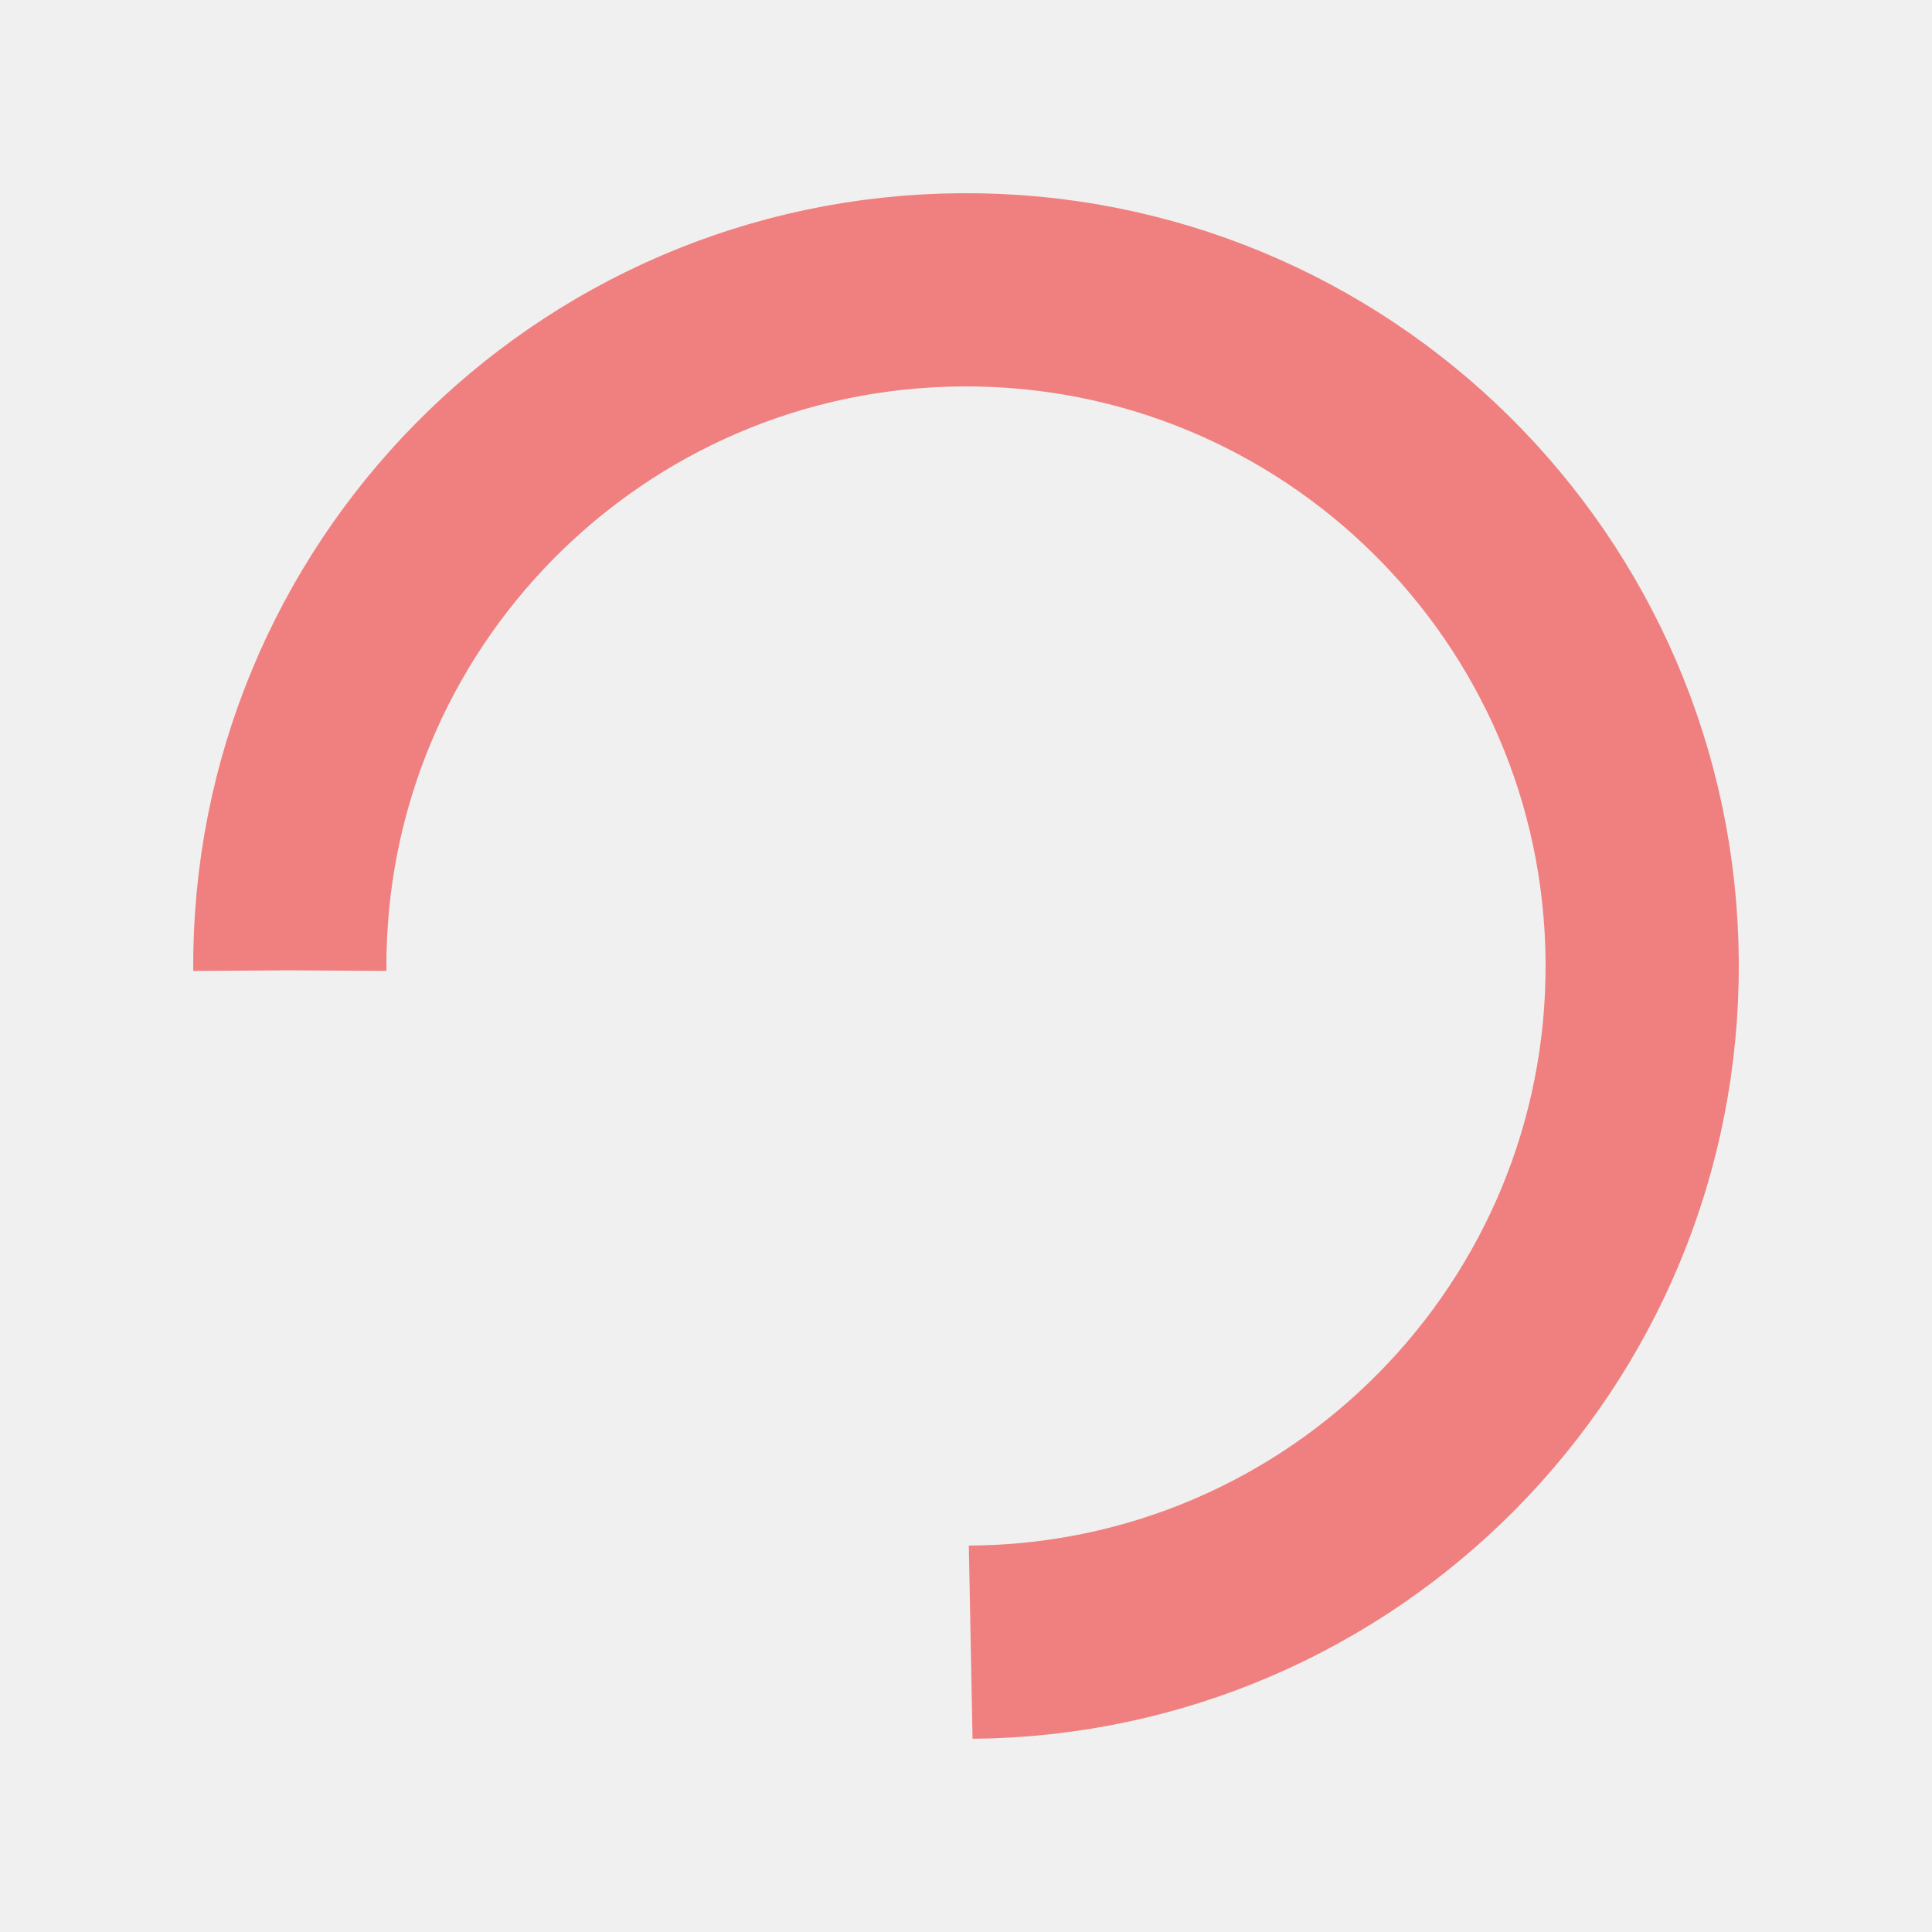
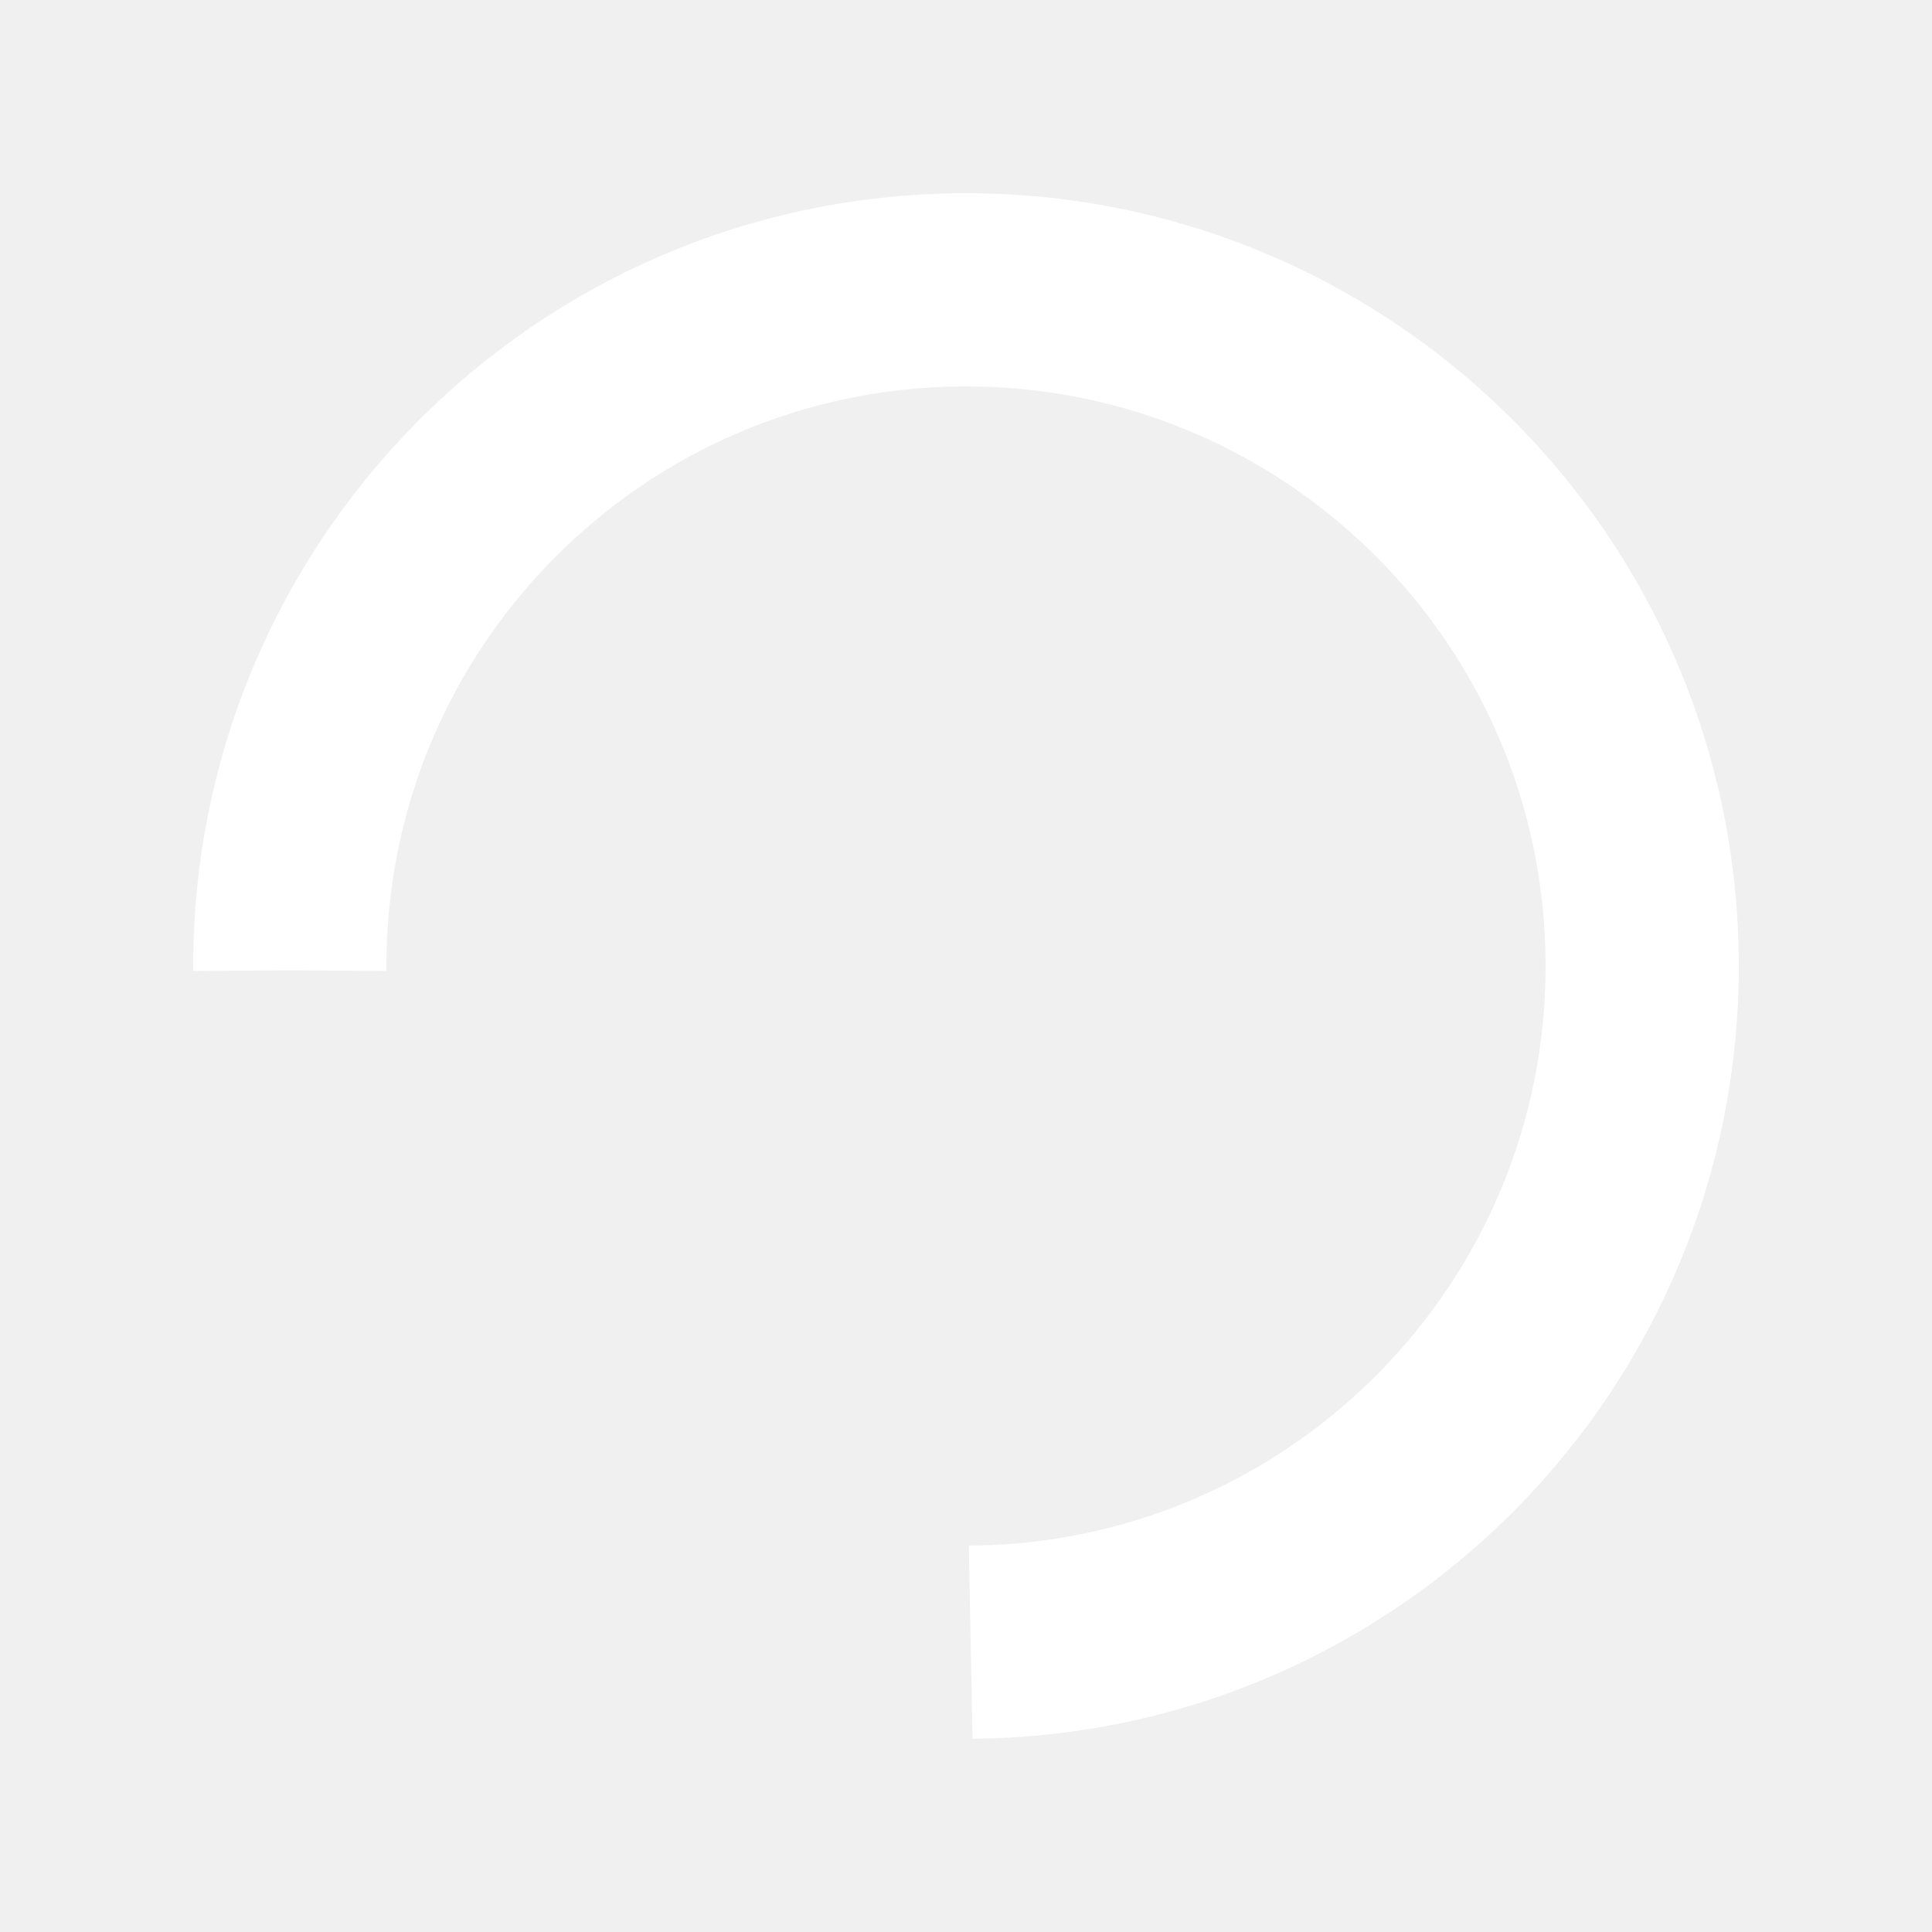
<svg xmlns="http://www.w3.org/2000/svg" width="200px" height="200px" viewBox="0 0 100 100" preserveAspectRatio="xMidYMid" class="lds-rolling" style="background: none;">
-   <circle cx="50" cy="50" fill="none" stroke="#F08080" ng-attr-stroke-width="{{config.width}}" ng-attr-r="{{config.radius}}" ng-attr-stroke-dasharray="{{config.dasharray}}" stroke-width="10" r="35" stroke-dasharray="164.934 56.978" transform="rotate(179.633 50 50)">
+   <circle cx="50" cy="50" fill="none" stroke="#FFF" ng-attr-stroke-width="{{config.width}}" ng-attr-r="{{config.radius}}" ng-attr-stroke-dasharray="{{config.dasharray}}" stroke-width="10" r="35" stroke-dasharray="164.934 56.978" transform="rotate(179.633 50 50)">
    <animateTransform attributeName="transform" type="rotate" calcMode="linear" values="0 50 50;360 50 50" keyTimes="0;1" dur="1s" begin="0s" repeatCount="indefinite" />
  </circle>
</svg>
